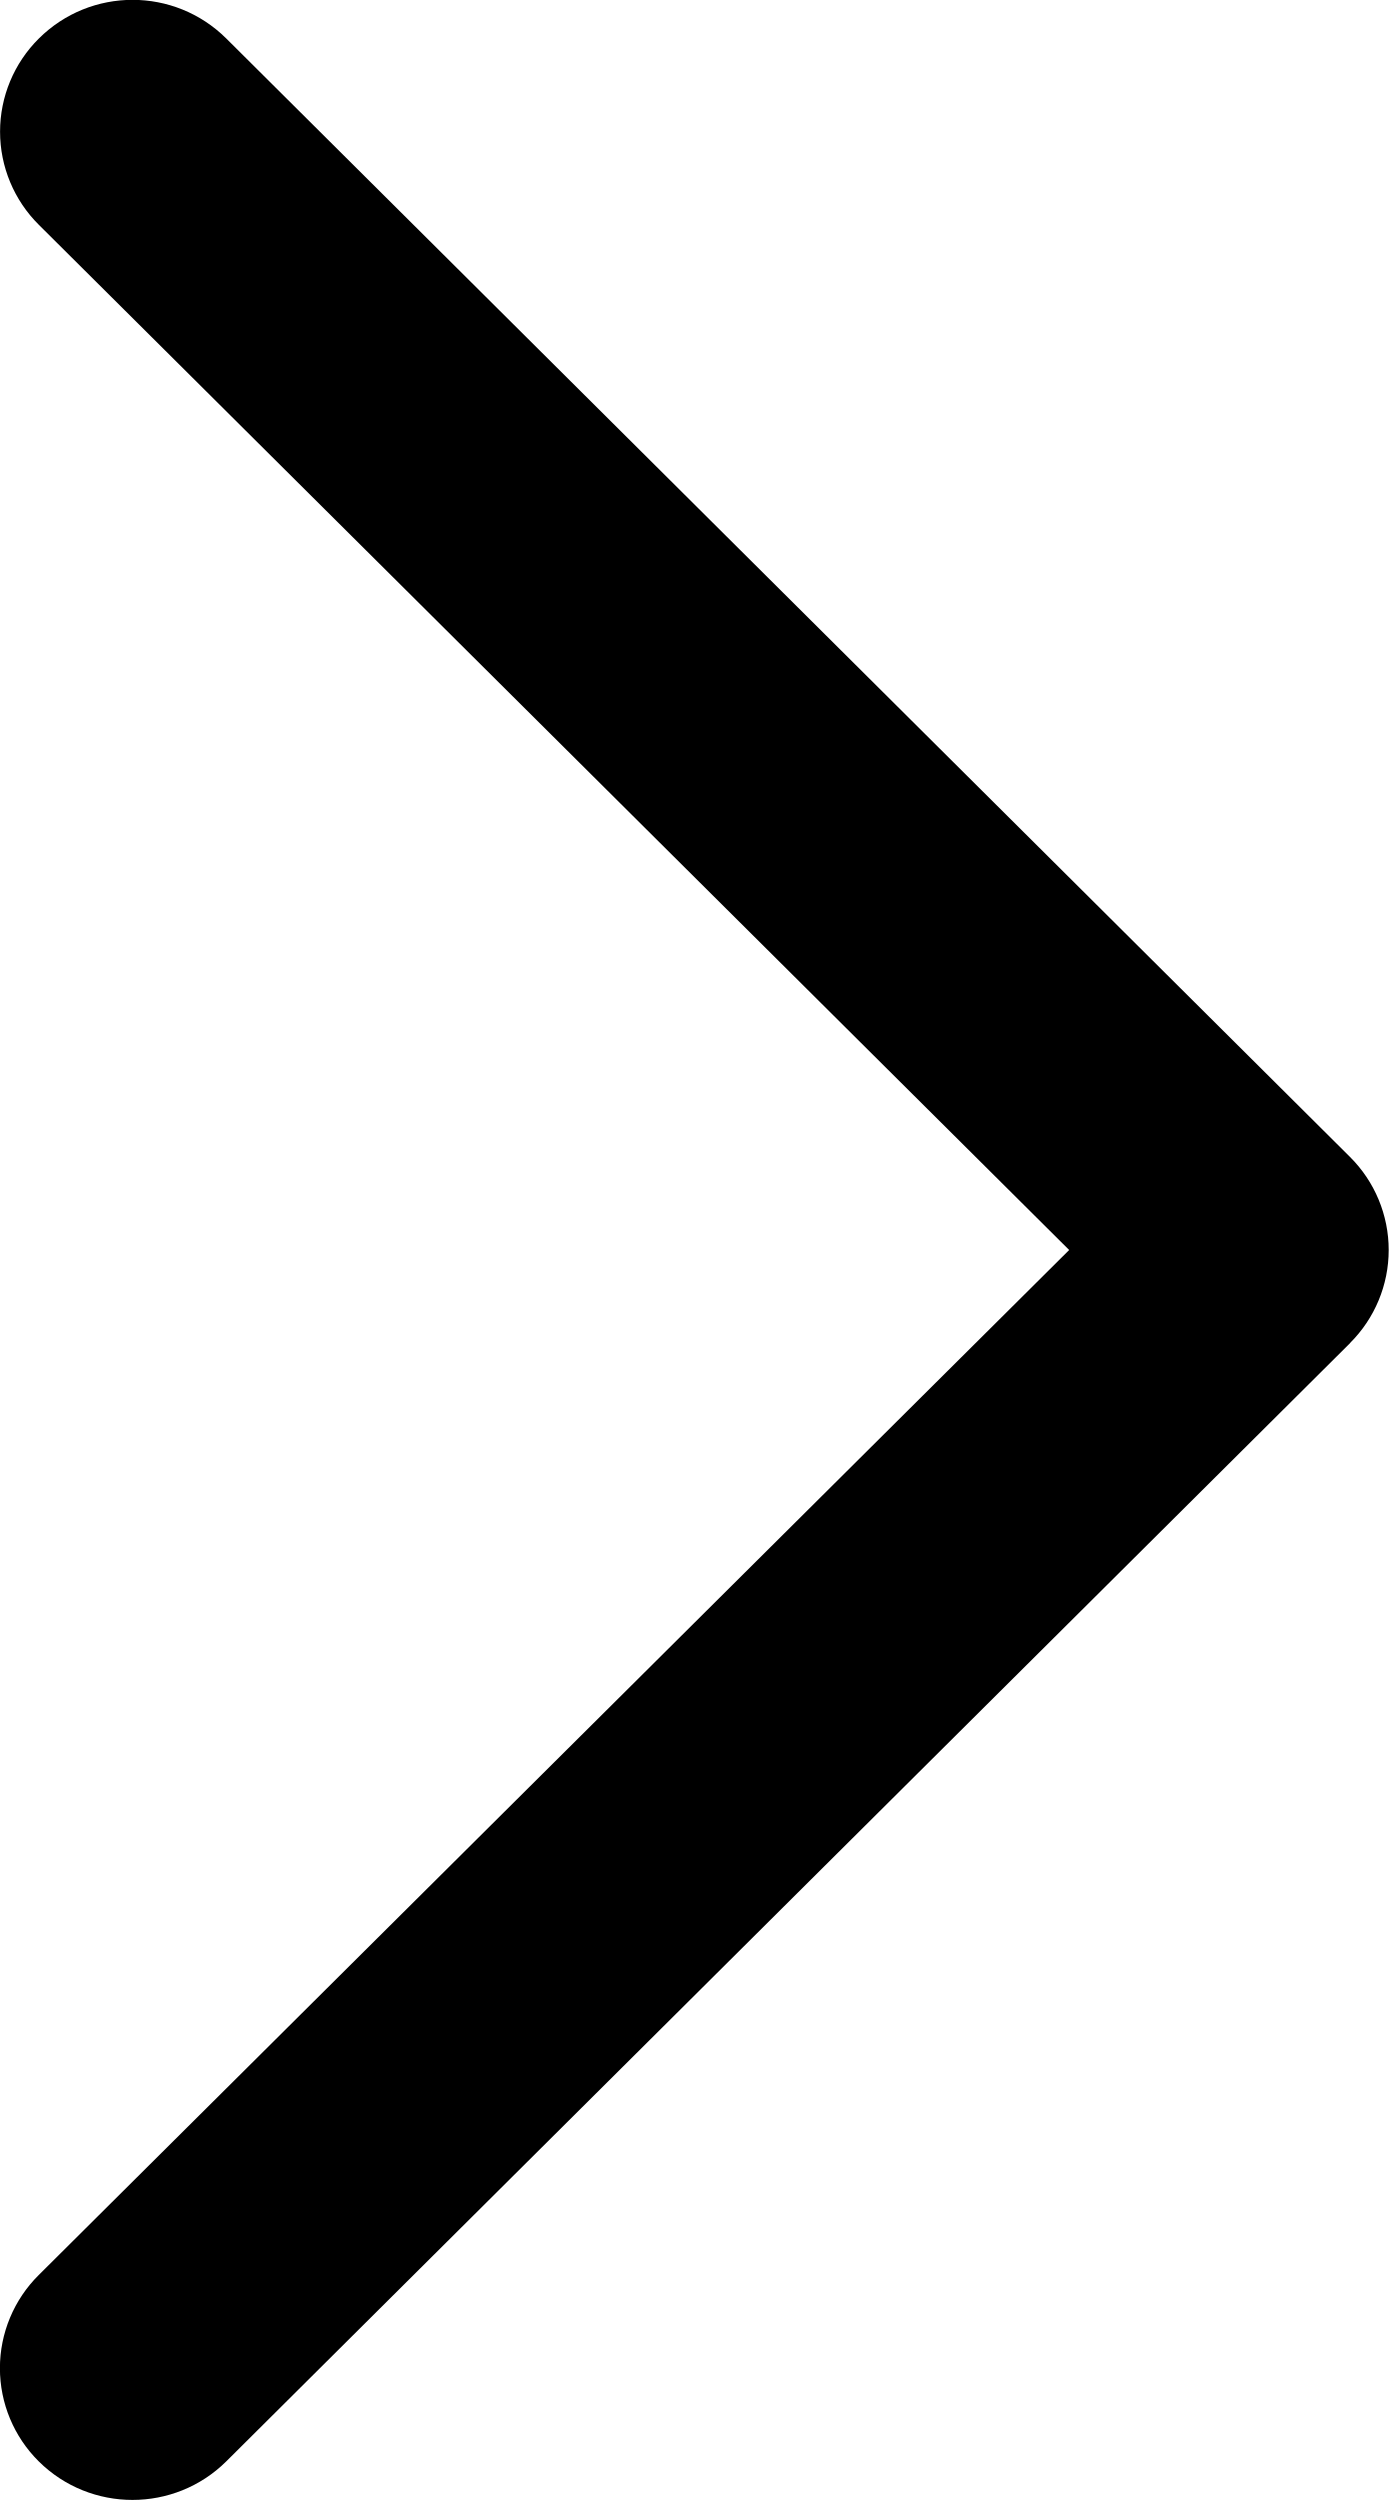
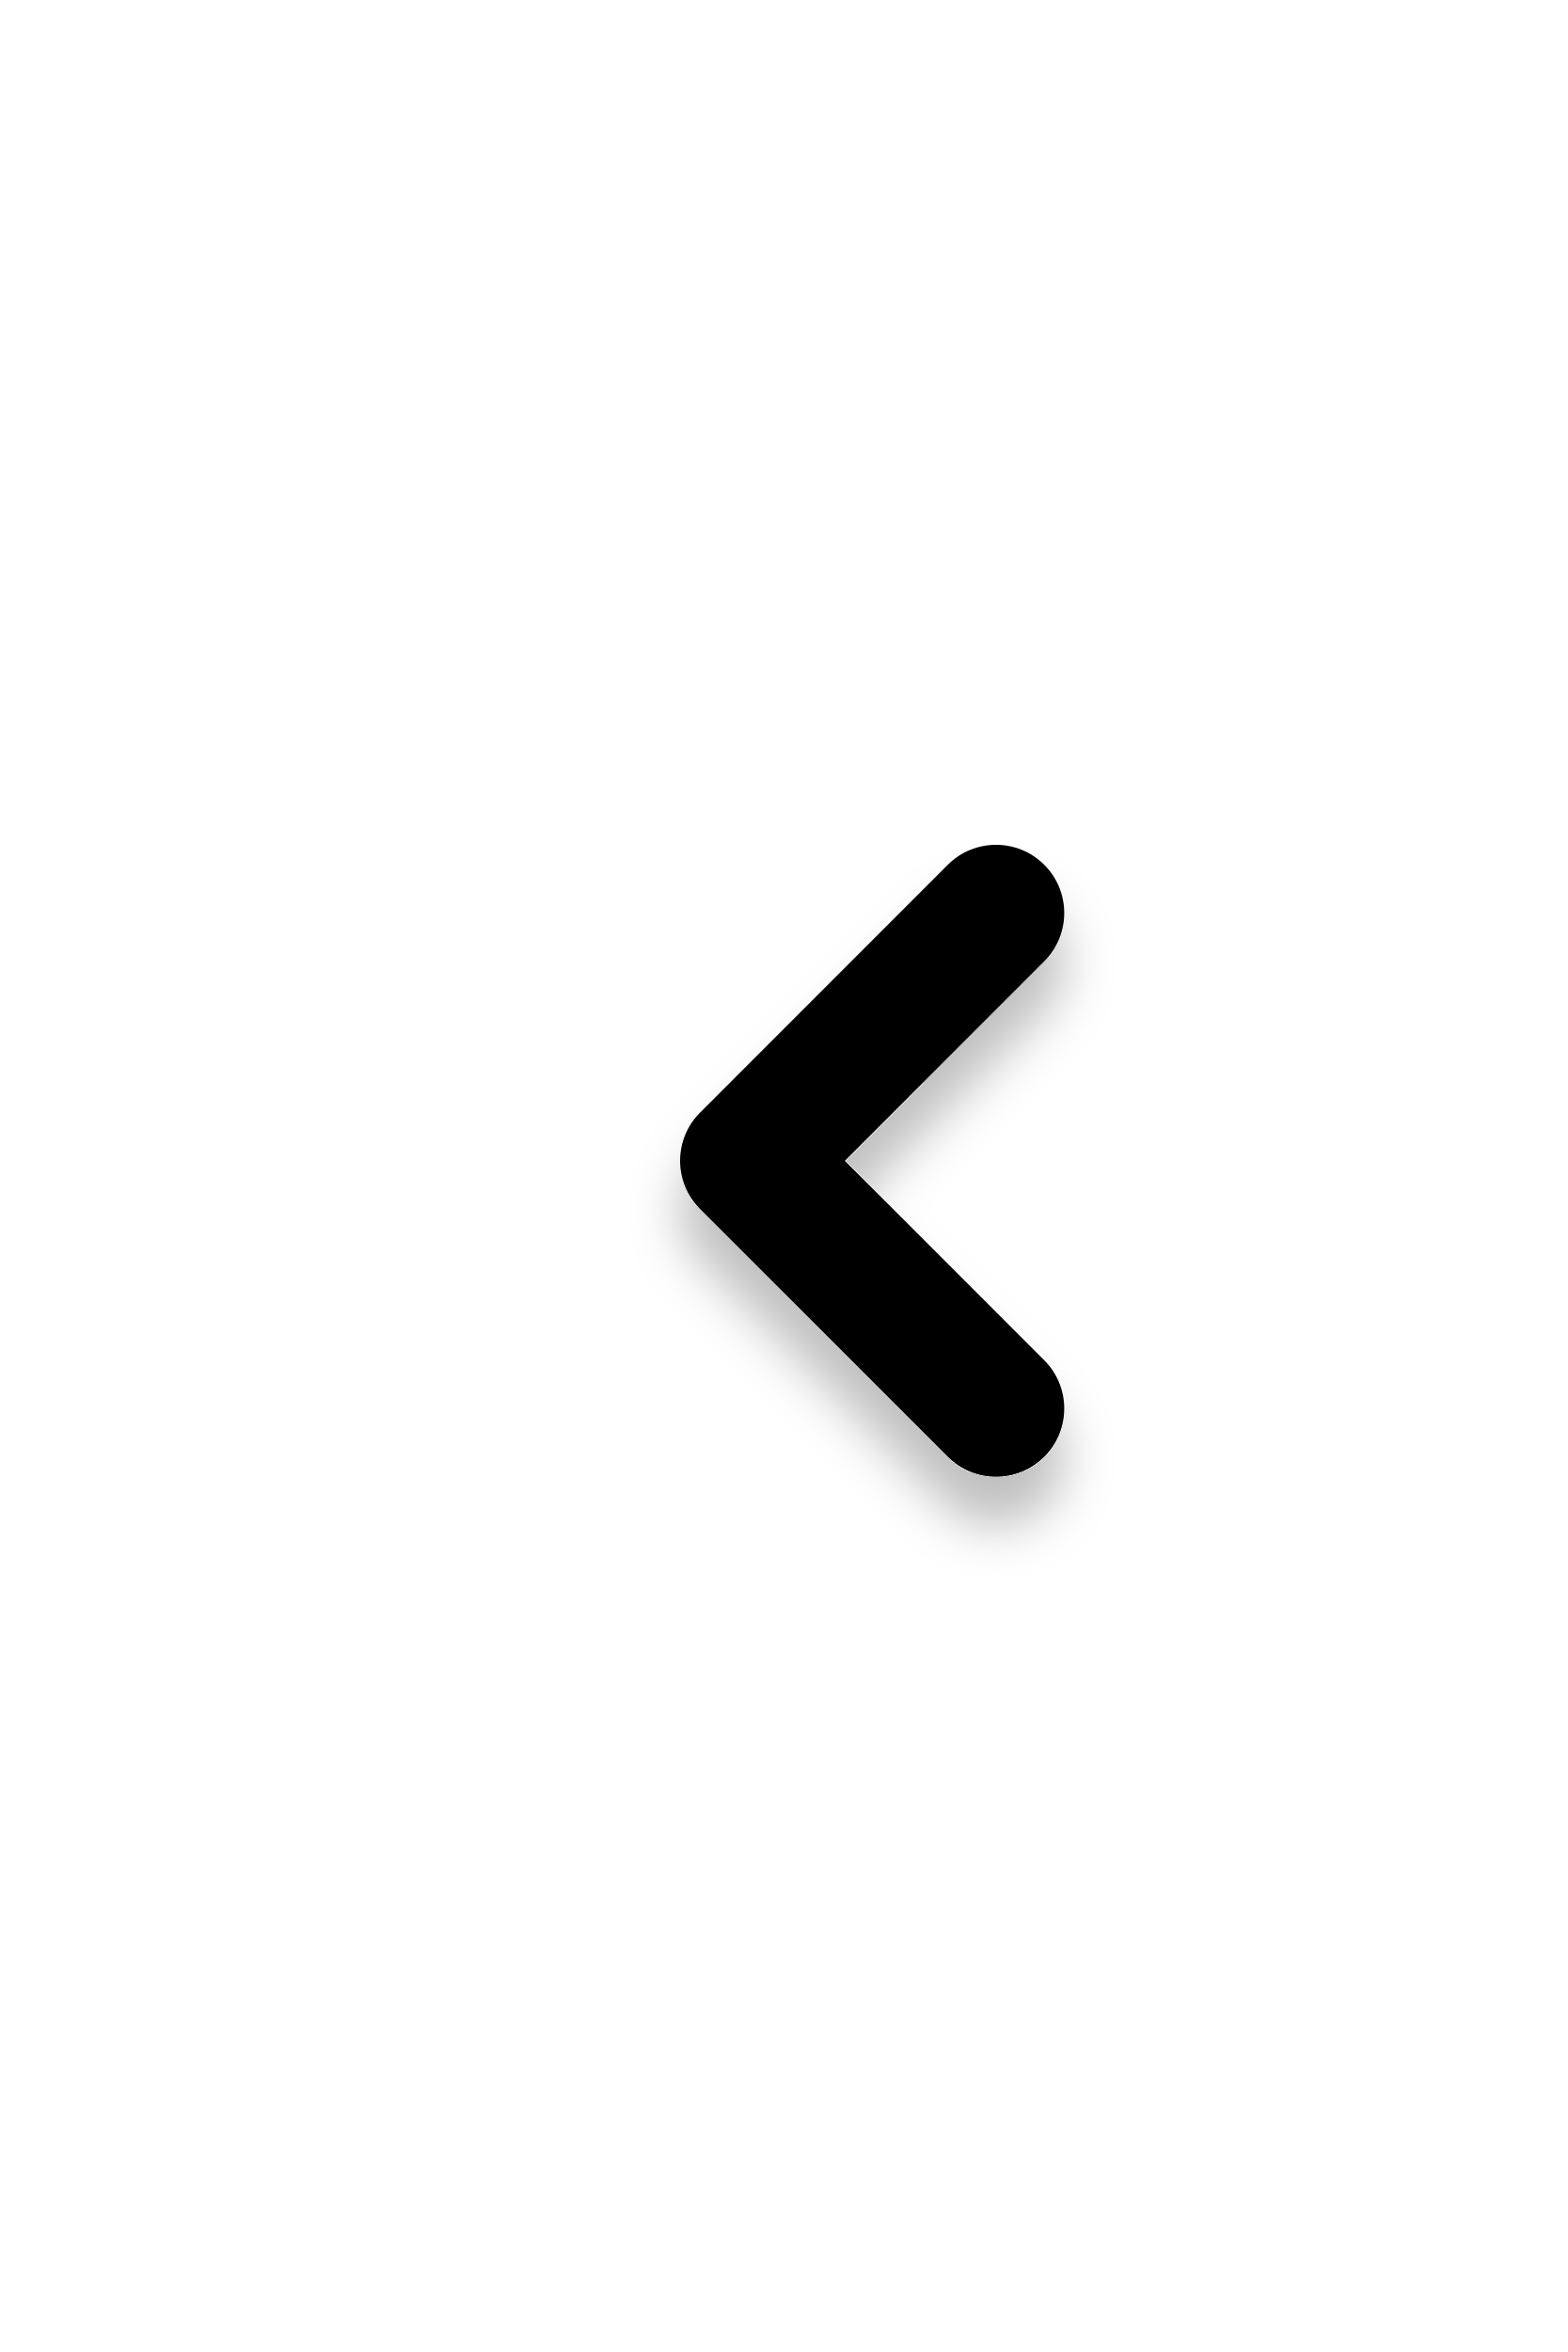
- <svg xmlns="http://www.w3.org/2000/svg" width="10" height="18" fill="none" class="" viewBox="0 0 10 18">
-   <path d="M9.72 9.67a.945.945 0 000-1.34L1.629.277a.957.957 0 00-1.349 0 .945.945 0 000 1.342L7.698 9 .279 16.38a.945.945 0 000 1.342c.373.37.977.37 1.35 0L9.72 9.671z" fill="currentColor" />
+ <svg xmlns="http://www.w3.org/2000/svg" width="32" height="48" fill="none" class="RvwrvJd0" viewBox="0 0 32 48">
+   <g filter="url(#arrow-left_svg__filter0_d_12_1532)">
+     <path d="M21.316 29.73a1.393 1.393 0 01-1.97 0l-5.056-5.055a1.393 1.393 0 010-1.97l.012-.011 5.044-5.045a1.393 1.393 0 011.97 1.97l-4.07 4.071 4.07 4.071a1.393 1.393 0 010 1.97z" fill="currentColor" />
+   </g>
+   <defs>
+     <filter id="arrow-left_svg__filter0_d_12_1532" x="12.883" y="17.241" width="9.842" height="14.898" filterUnits="userSpaceOnUse" color-interpolation-filters="sRGB">
+       <feFlood flood-opacity="0" result="BackgroundImageFix" />
+       <feColorMatrix in="SourceAlpha" values="0 0 0 0 0 0 0 0 0 0 0 0 0 0 0 0 0 0 127 0" result="hardAlpha" />
+       <feOffset dy="1" />
+       <feGaussianBlur stdDeviation="0.5" />
+       <feComposite in2="hardAlpha" operator="out" />
+       <feColorMatrix values="0 0 0 0 0 0 0 0 0 0 0 0 0 0 0 0 0 0 0.25 0" />
+       <feBlend in2="BackgroundImageFix" result="effect1_dropShadow_12_1532" />
+       <feBlend in="SourceGraphic" in2="effect1_dropShadow_12_1532" result="shape" />
+     </filter>
+   </defs>
</svg>
